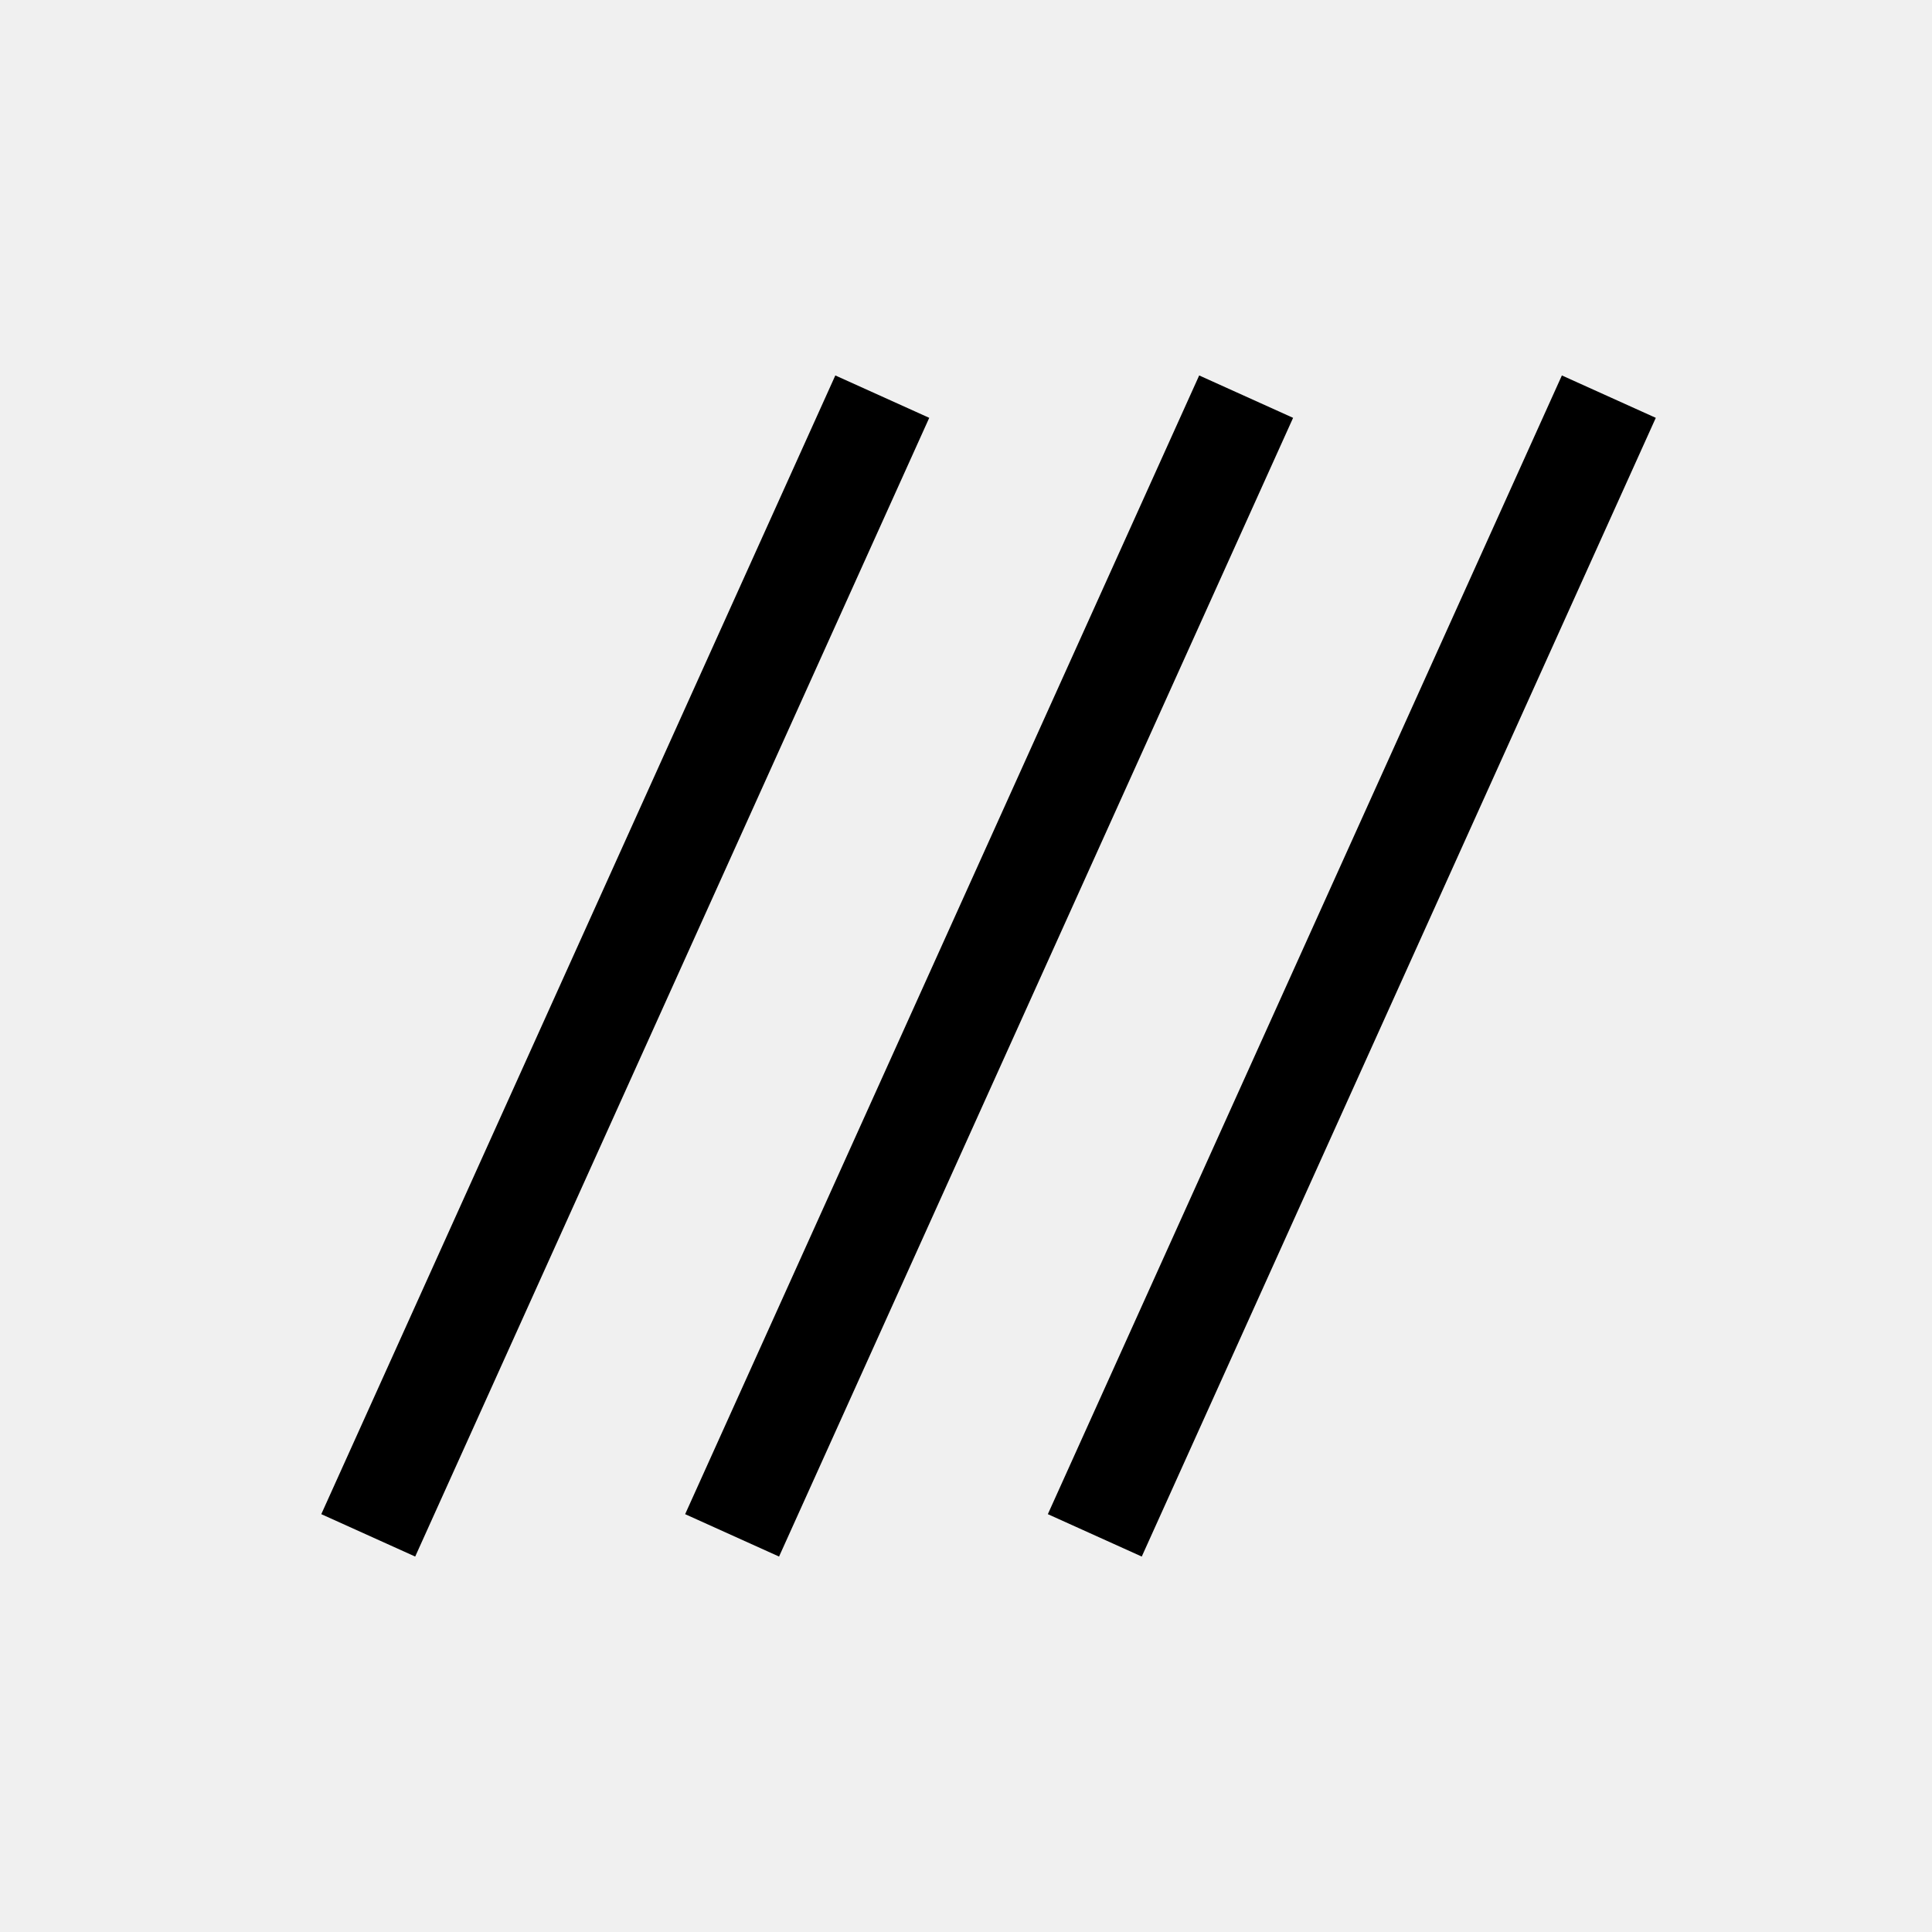
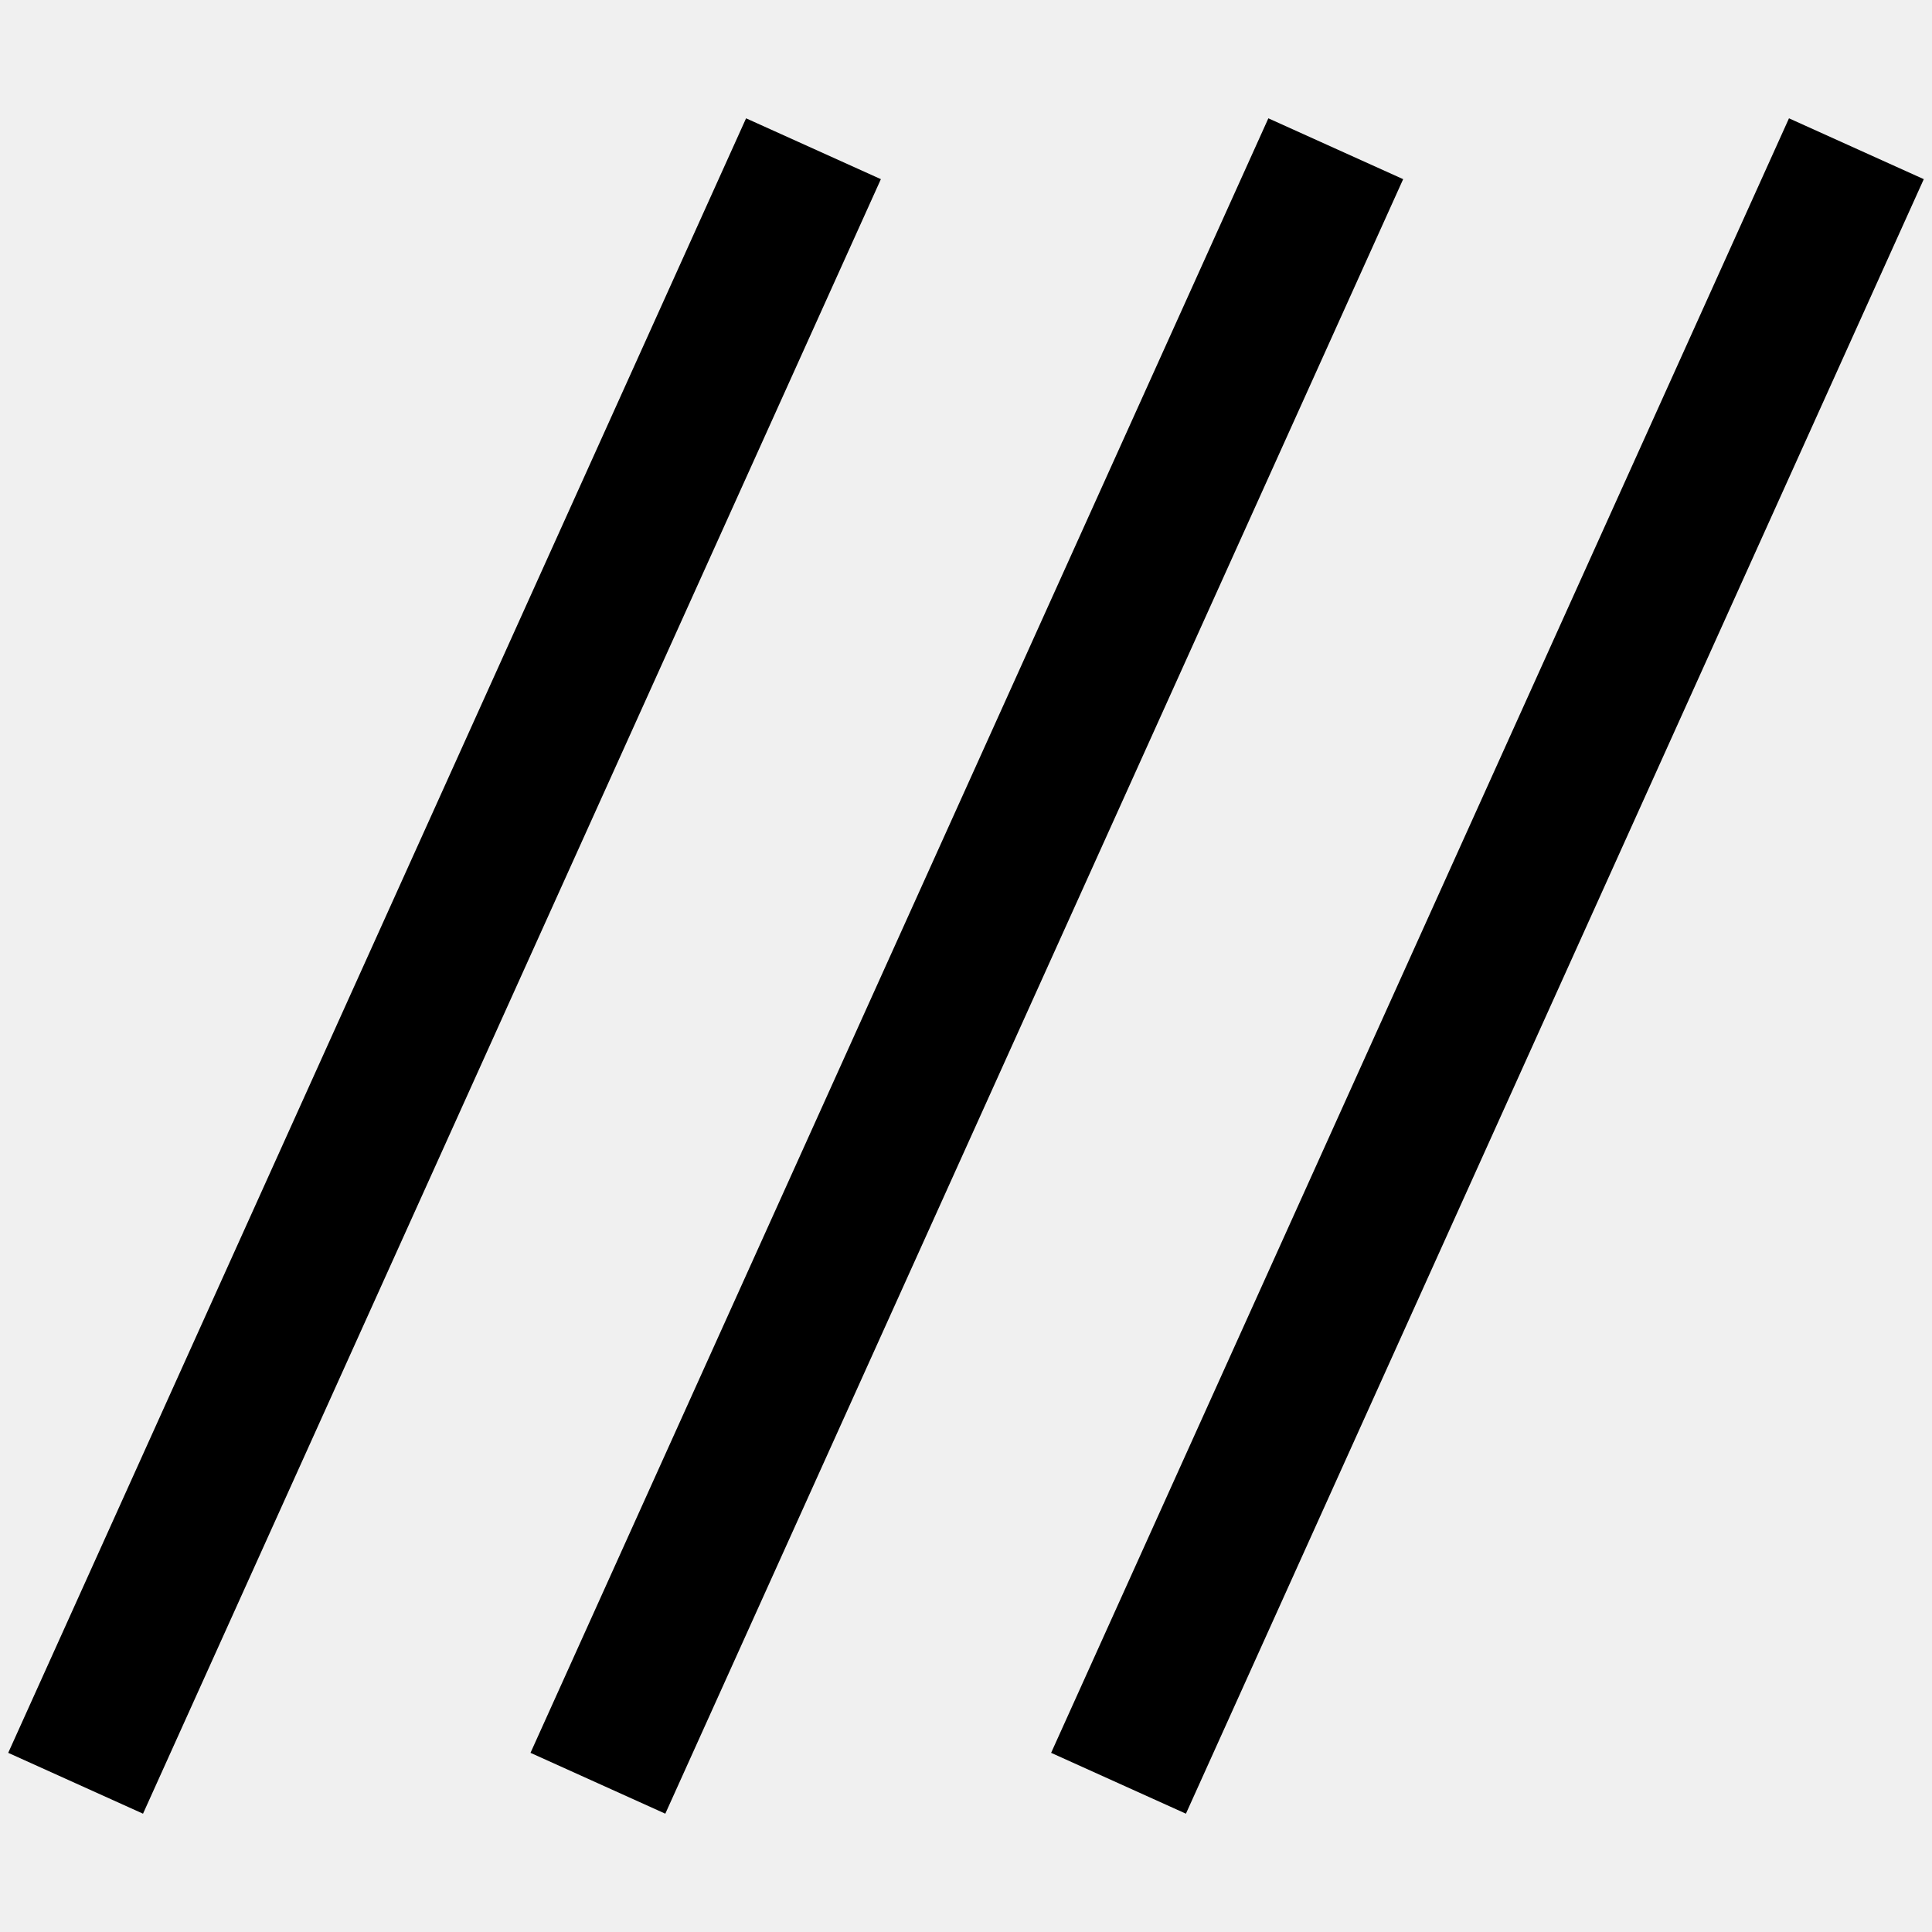
- <svg xmlns="http://www.w3.org/2000/svg" version="1.1" id="Layer_1" x="0px" y="0px" viewBox="0 0 600 600" style="enable-background:new 0 0 600 600;" xml:space="preserve">
+ <svg xmlns="http://www.w3.org/2000/svg" version="1.1" id="Layer_1" x="0px" y="0px" viewBox="0 0 418 418" style="enable-background:new 0 0 418 418;" xml:space="preserve">
  <style type="text/css">
	.st0{fill:#FFFFFF;stroke:#000000;stroke-width:32;stroke-miterlimit:10;}
</style>
-   <line class="st0" x1="274" y1="123.18" x2="114.36" y2="476.82" />
-   <line class="st0" x1="499.64" y1="123.18" x2="340" y2="476.82" />
-   <line class="st0" x1="387" y1="123.18" x2="227.36" y2="476.82" />
+   <line class="st0" x1="176" y1="32.18" x2="16.36" y2="385.82" />
+   <line class="st0" x1="401.64" y1="32.18" x2="242" y2="385.82" />
+   <line class="st0" x1="289" y1="32.18" x2="129.36" y2="385.82" />
</svg>
